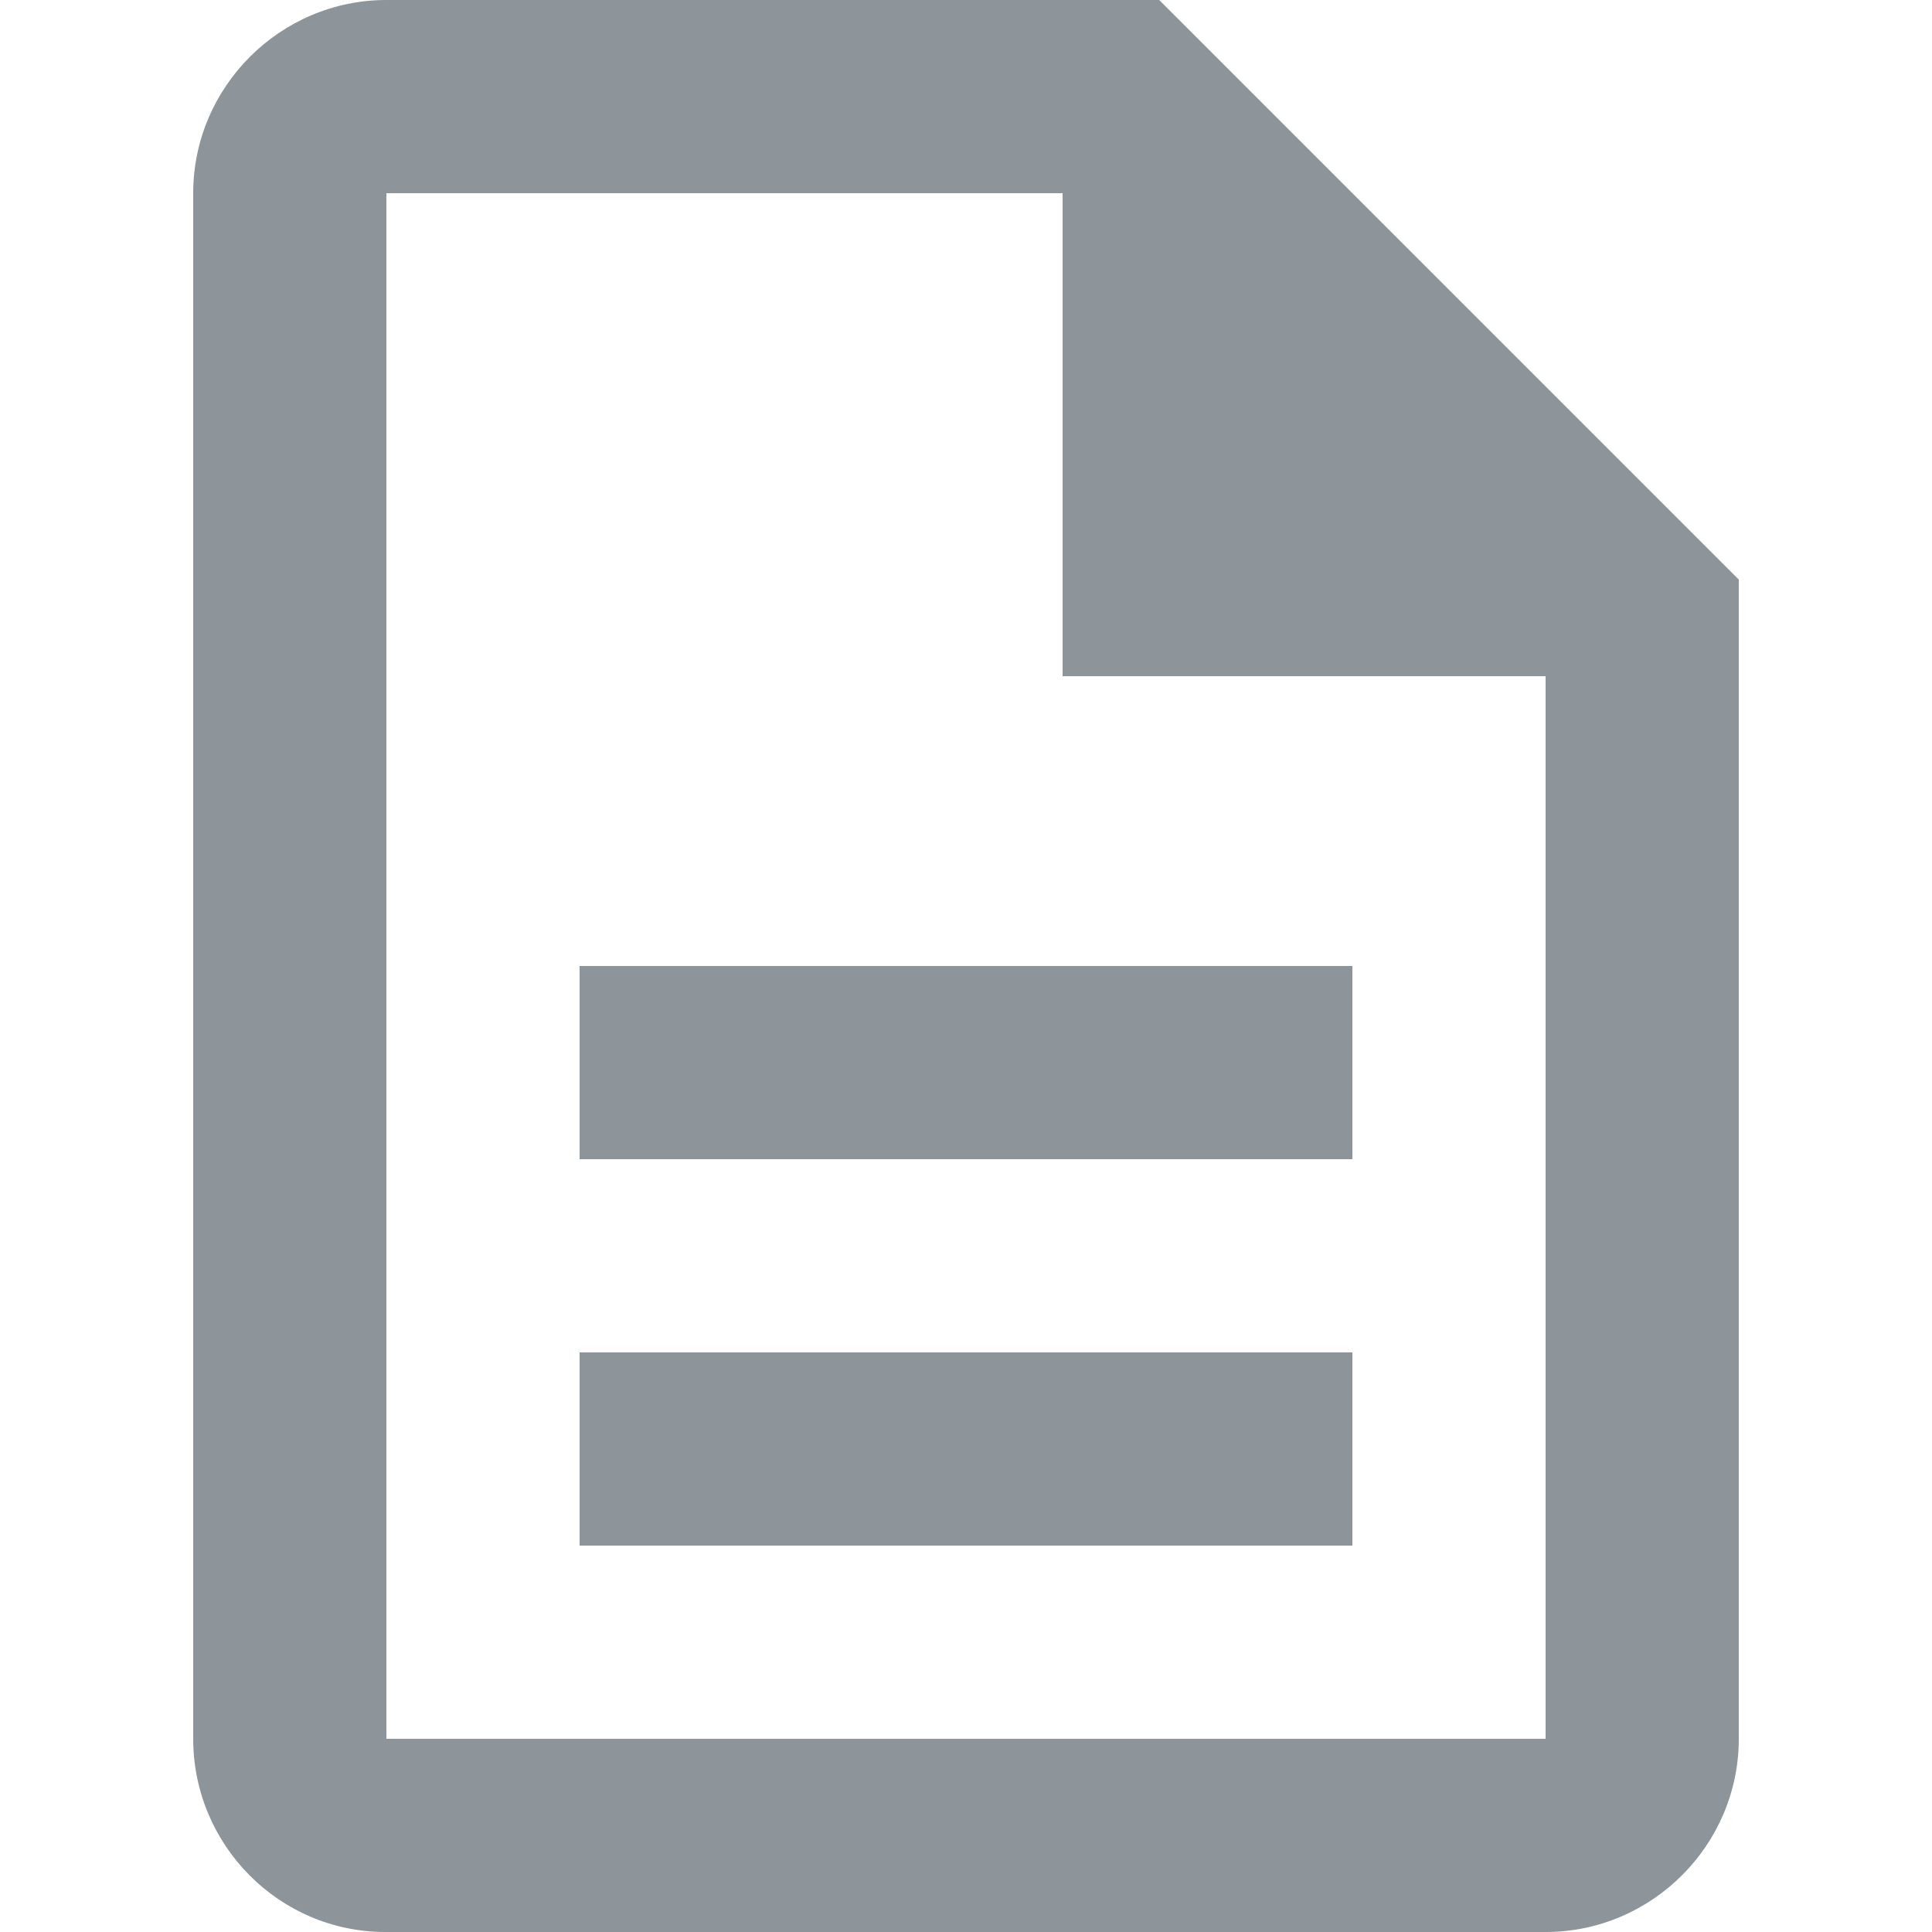
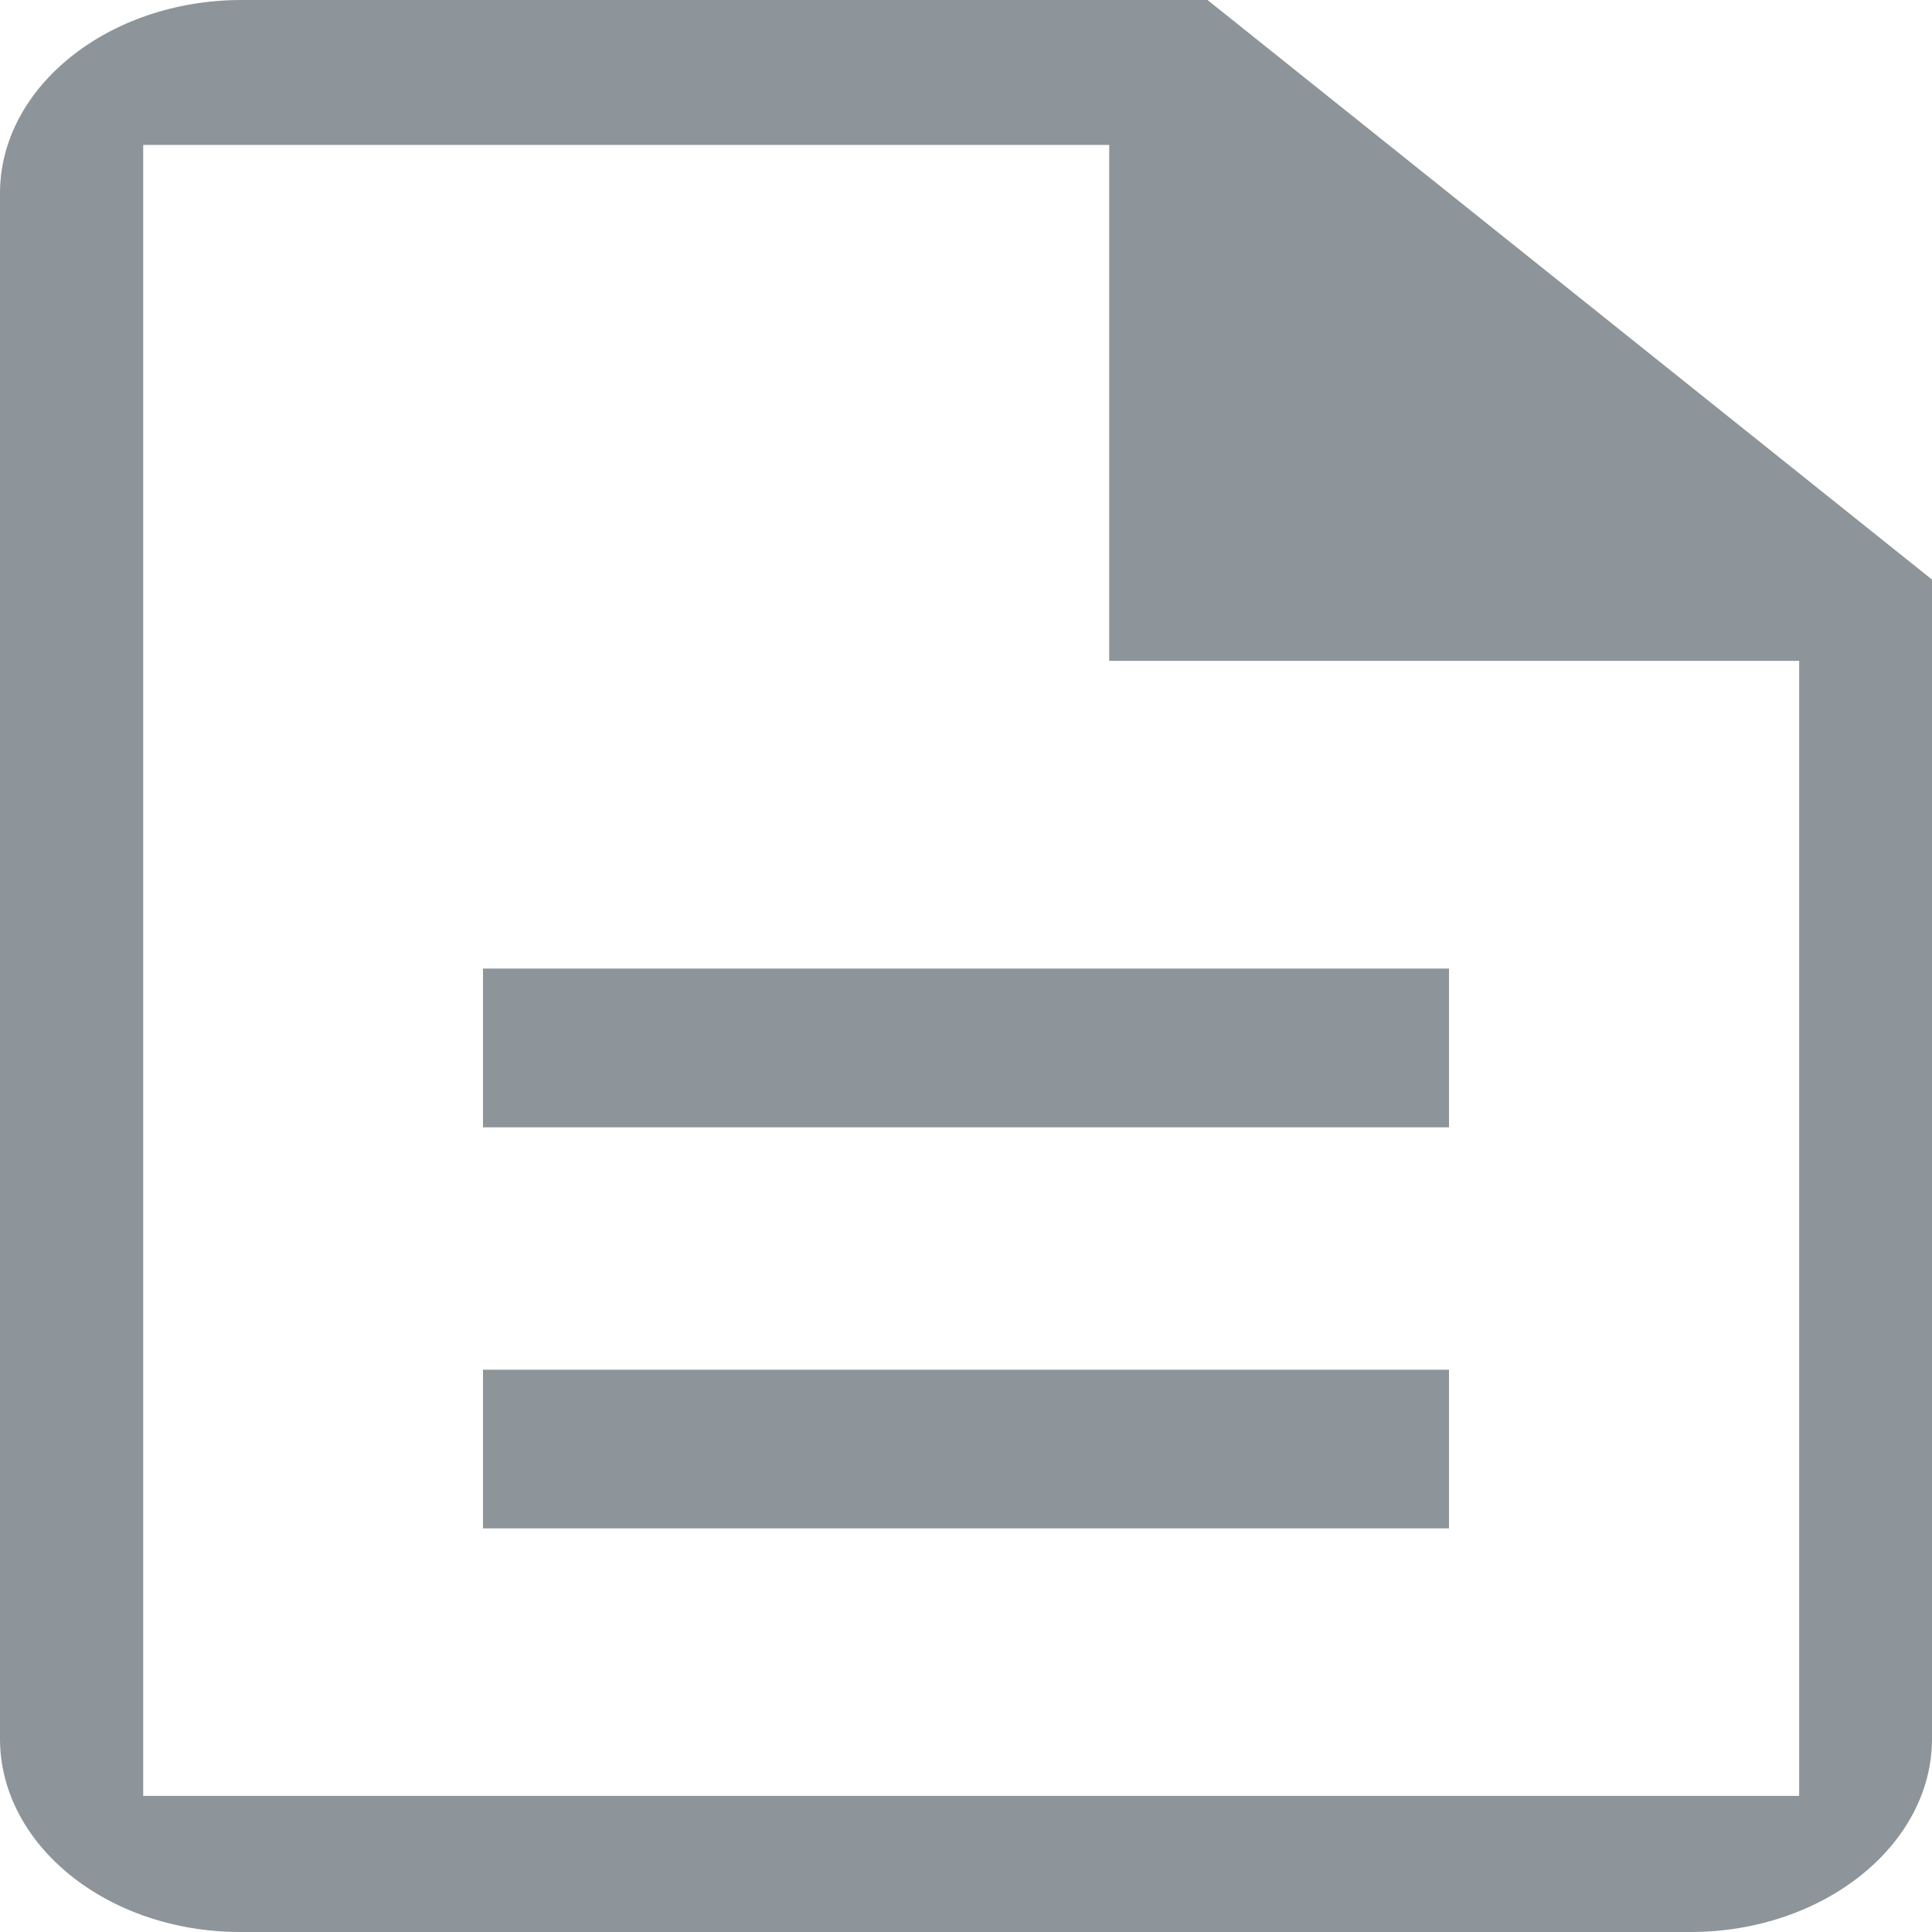
- <svg xmlns="http://www.w3.org/2000/svg" viewBox="2 2 20 20">
-   <path fill="none" d="M0 0h24v24H0V0z" />
-   <g>
-     <path fill="#8d959a" d="M8 16h8v2H8zM8 12h8v2H8z" />
-     <path fill="#8d959a" d="M14 2H6c-1.1 0-2 .9-2 2v16c0 1.1.89 2 1.99 2H18c1.1 0 2-.9 2-2V8l-6-6zm4 18H6V4h7v5h5v11z" />
+ <svg xmlns="http://www.w3.org/2000/svg" viewBox="583 268 24 24">
+   <g fill="#8D959A">
+     <path d="M589 285.015h12v1.971h-12v-1.971zm0-4.983h12v1.972h-12v-1.972z" />
+     <path d="M598 268h-12c-1.65 0-3 1.08-3 2.4v19.2c0 1.32 1.335 2.4 2.985 2.4H604c1.65 0 3-1.08 3-2.4v-14.4l-9-7.2zm7.35 22.309h-20.571V269.8h12v6.409h8.571v14.1z" />
  </g>
</svg>
